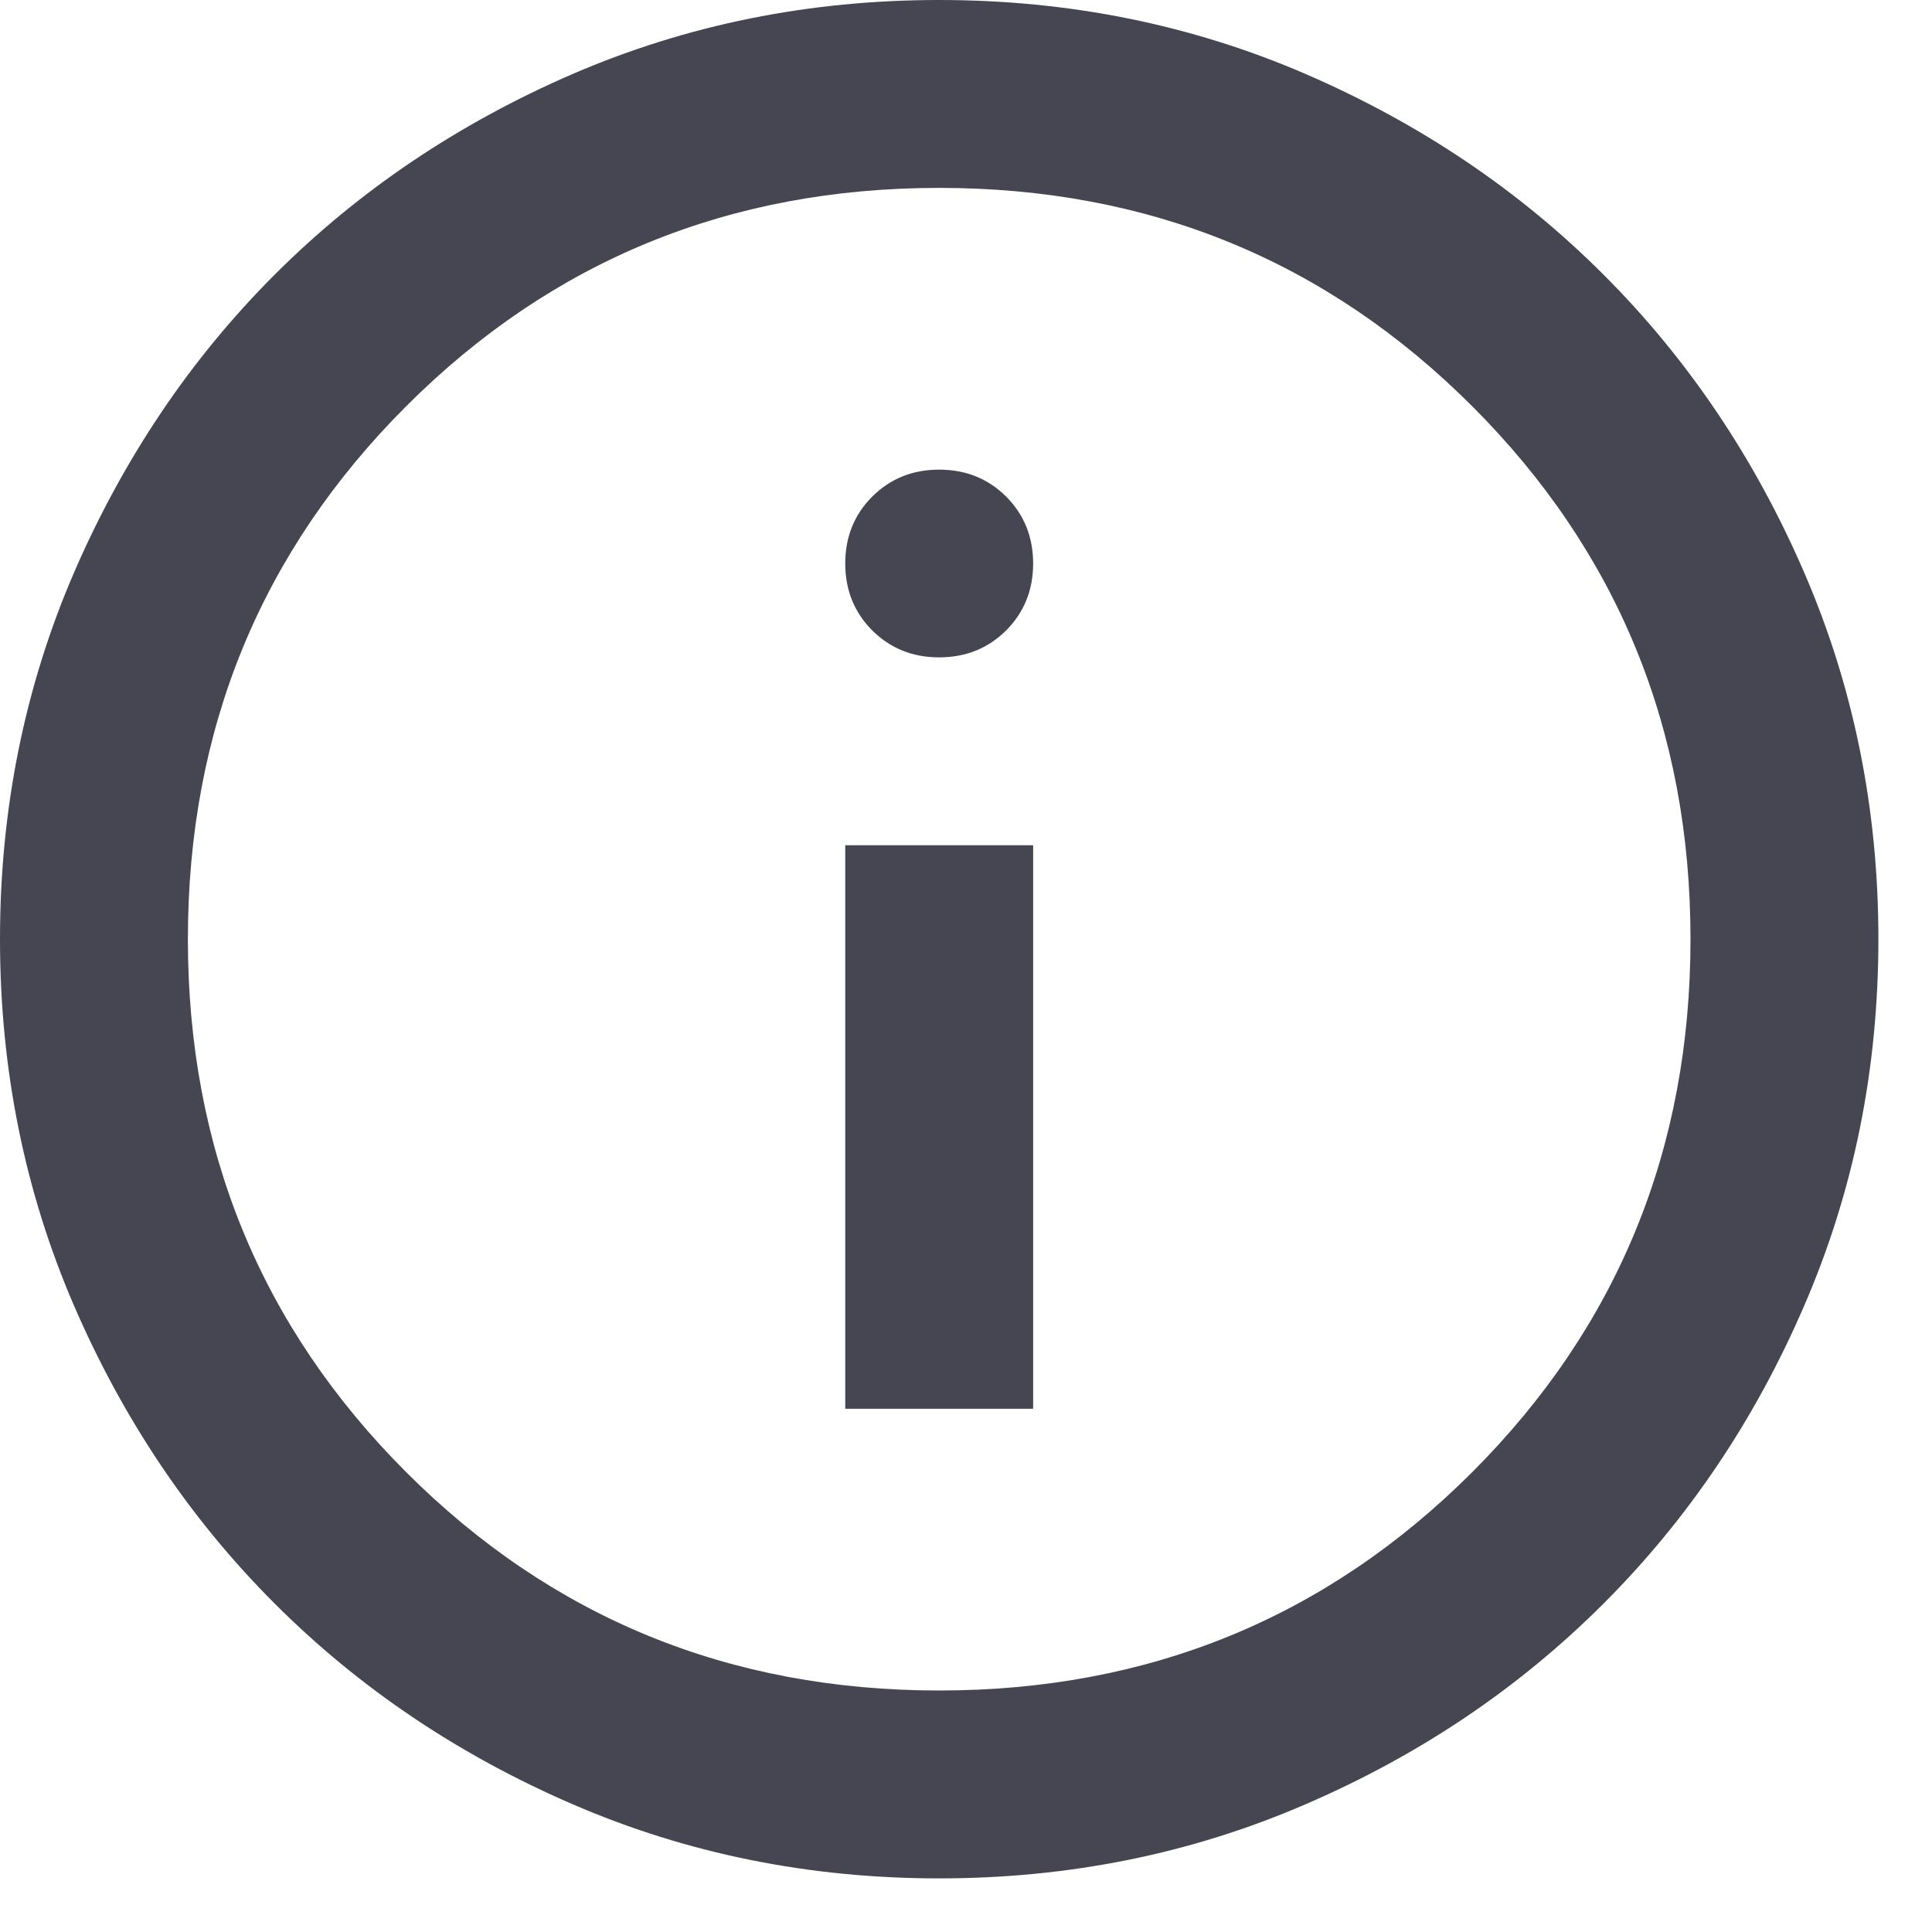
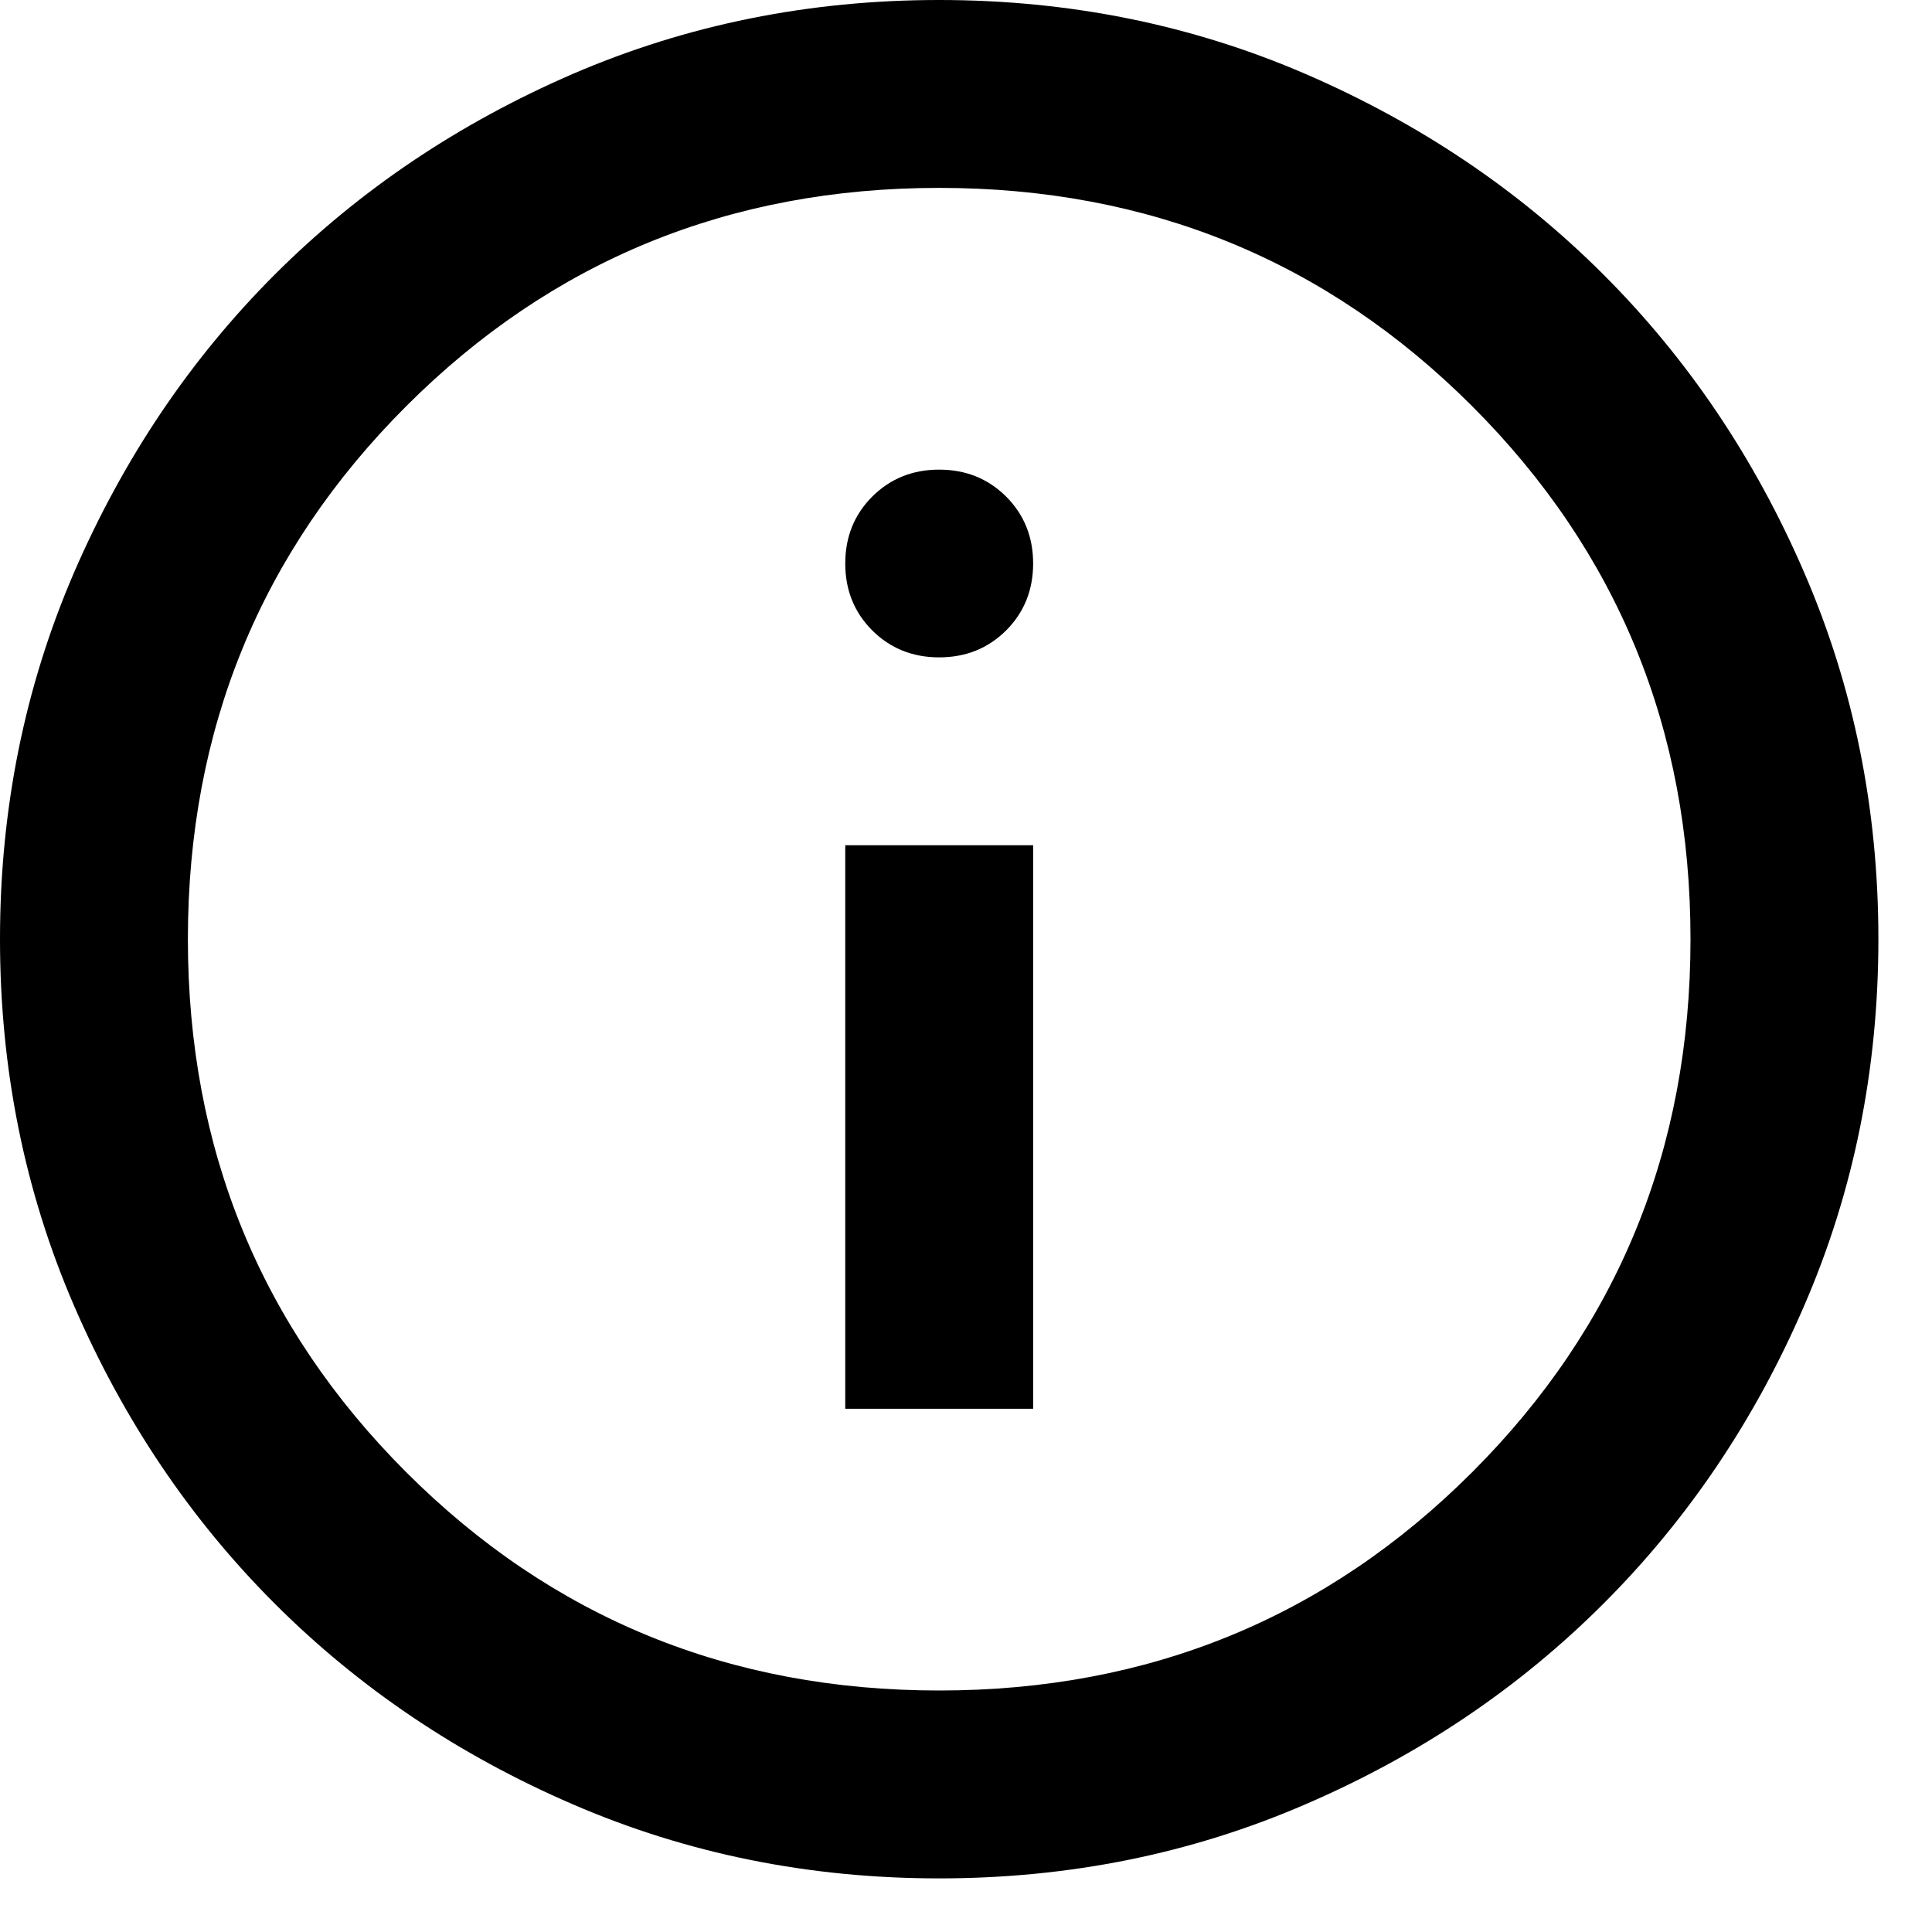
<svg xmlns="http://www.w3.org/2000/svg" width="12" height="12" viewBox="0 0 12 12" fill="none">
-   <path d="M5.25 8.75H6.417V5.25H5.25V8.75V8.75M5.833 4.083C5.999 4.083 6.137 4.027 6.249 3.916C6.361 3.804 6.417 3.665 6.417 3.5C6.417 3.335 6.361 3.196 6.249 3.084C6.137 2.973 5.999 2.917 5.833 2.917C5.668 2.917 5.53 2.973 5.418 3.084C5.306 3.196 5.25 3.335 5.25 3.5C5.25 3.665 5.306 3.804 5.418 3.916C5.53 4.027 5.668 4.083 5.833 4.083V4.083M5.833 11.667C5.026 11.667 4.268 11.514 3.558 11.207C2.849 10.901 2.231 10.485 1.706 9.96C1.181 9.435 0.766 8.818 0.459 8.108C0.153 7.399 0 6.64 0 5.833C0 5.026 0.153 4.268 0.459 3.558C0.766 2.849 1.181 2.231 1.706 1.706C2.231 1.181 2.849 0.766 3.558 0.459C4.268 0.153 5.026 0 5.833 0C6.64 0 7.399 0.153 8.108 0.459C8.818 0.766 9.435 1.181 9.96 1.706C10.485 2.231 10.901 2.849 11.207 3.558C11.514 4.268 11.667 5.026 11.667 5.833C11.667 6.64 11.514 7.399 11.207 8.108C10.901 8.818 10.485 9.435 9.96 9.96C9.435 10.485 8.818 10.901 8.108 11.207C7.399 11.514 6.64 11.667 5.833 11.667V11.667M5.833 10.5C7.136 10.5 8.24 10.048 9.144 9.144C10.048 8.24 10.5 7.136 10.5 5.833C10.5 4.531 10.048 3.427 9.144 2.523C8.24 1.619 7.136 1.167 5.833 1.167C4.531 1.167 3.427 1.619 2.523 2.523C1.619 3.427 1.167 4.531 1.167 5.833C1.167 7.136 1.619 8.24 2.523 9.144C3.427 10.048 4.531 10.5 5.833 10.5V10.5M5.833 5.833V5.833V5.833V5.833V5.833V5.833V5.833V5.833V5.833V5.833" fill="#454652" />
+   <path d="M5.25 8.75H6.417V5.25H5.25V8.75V8.75M5.833 4.083C5.999 4.083 6.137 4.027 6.249 3.916C6.361 3.804 6.417 3.665 6.417 3.5C6.417 3.335 6.361 3.196 6.249 3.084C6.137 2.973 5.999 2.917 5.833 2.917C5.668 2.917 5.53 2.973 5.418 3.084C5.306 3.196 5.25 3.335 5.25 3.5C5.25 3.665 5.306 3.804 5.418 3.916C5.53 4.027 5.668 4.083 5.833 4.083V4.083M5.833 11.667C5.026 11.667 4.268 11.514 3.558 11.207C2.849 10.901 2.231 10.485 1.706 9.96C1.181 9.435 0.766 8.818 0.459 8.108C0.153 7.399 0 6.64 0 5.833C0 5.026 0.153 4.268 0.459 3.558C0.766 2.849 1.181 2.231 1.706 1.706C2.231 1.181 2.849 0.766 3.558 0.459C4.268 0.153 5.026 0 5.833 0C6.64 0 7.399 0.153 8.108 0.459C8.818 0.766 9.435 1.181 9.96 1.706C10.485 2.231 10.901 2.849 11.207 3.558C11.514 4.268 11.667 5.026 11.667 5.833C11.667 6.64 11.514 7.399 11.207 8.108C10.901 8.818 10.485 9.435 9.96 9.96C9.435 10.485 8.818 10.901 8.108 11.207C7.399 11.514 6.64 11.667 5.833 11.667V11.667M5.833 10.5C7.136 10.5 8.24 10.048 9.144 9.144C10.048 8.24 10.5 7.136 10.5 5.833C10.5 4.531 10.048 3.427 9.144 2.523C8.24 1.619 7.136 1.167 5.833 1.167C4.531 1.167 3.427 1.619 2.523 2.523C1.619 3.427 1.167 4.531 1.167 5.833C1.167 7.136 1.619 8.24 2.523 9.144C3.427 10.048 4.531 10.5 5.833 10.5V10.5M5.833 5.833V5.833V5.833V5.833V5.833V5.833V5.833V5.833V5.833V5.833" fill="currentColor" />
</svg>
